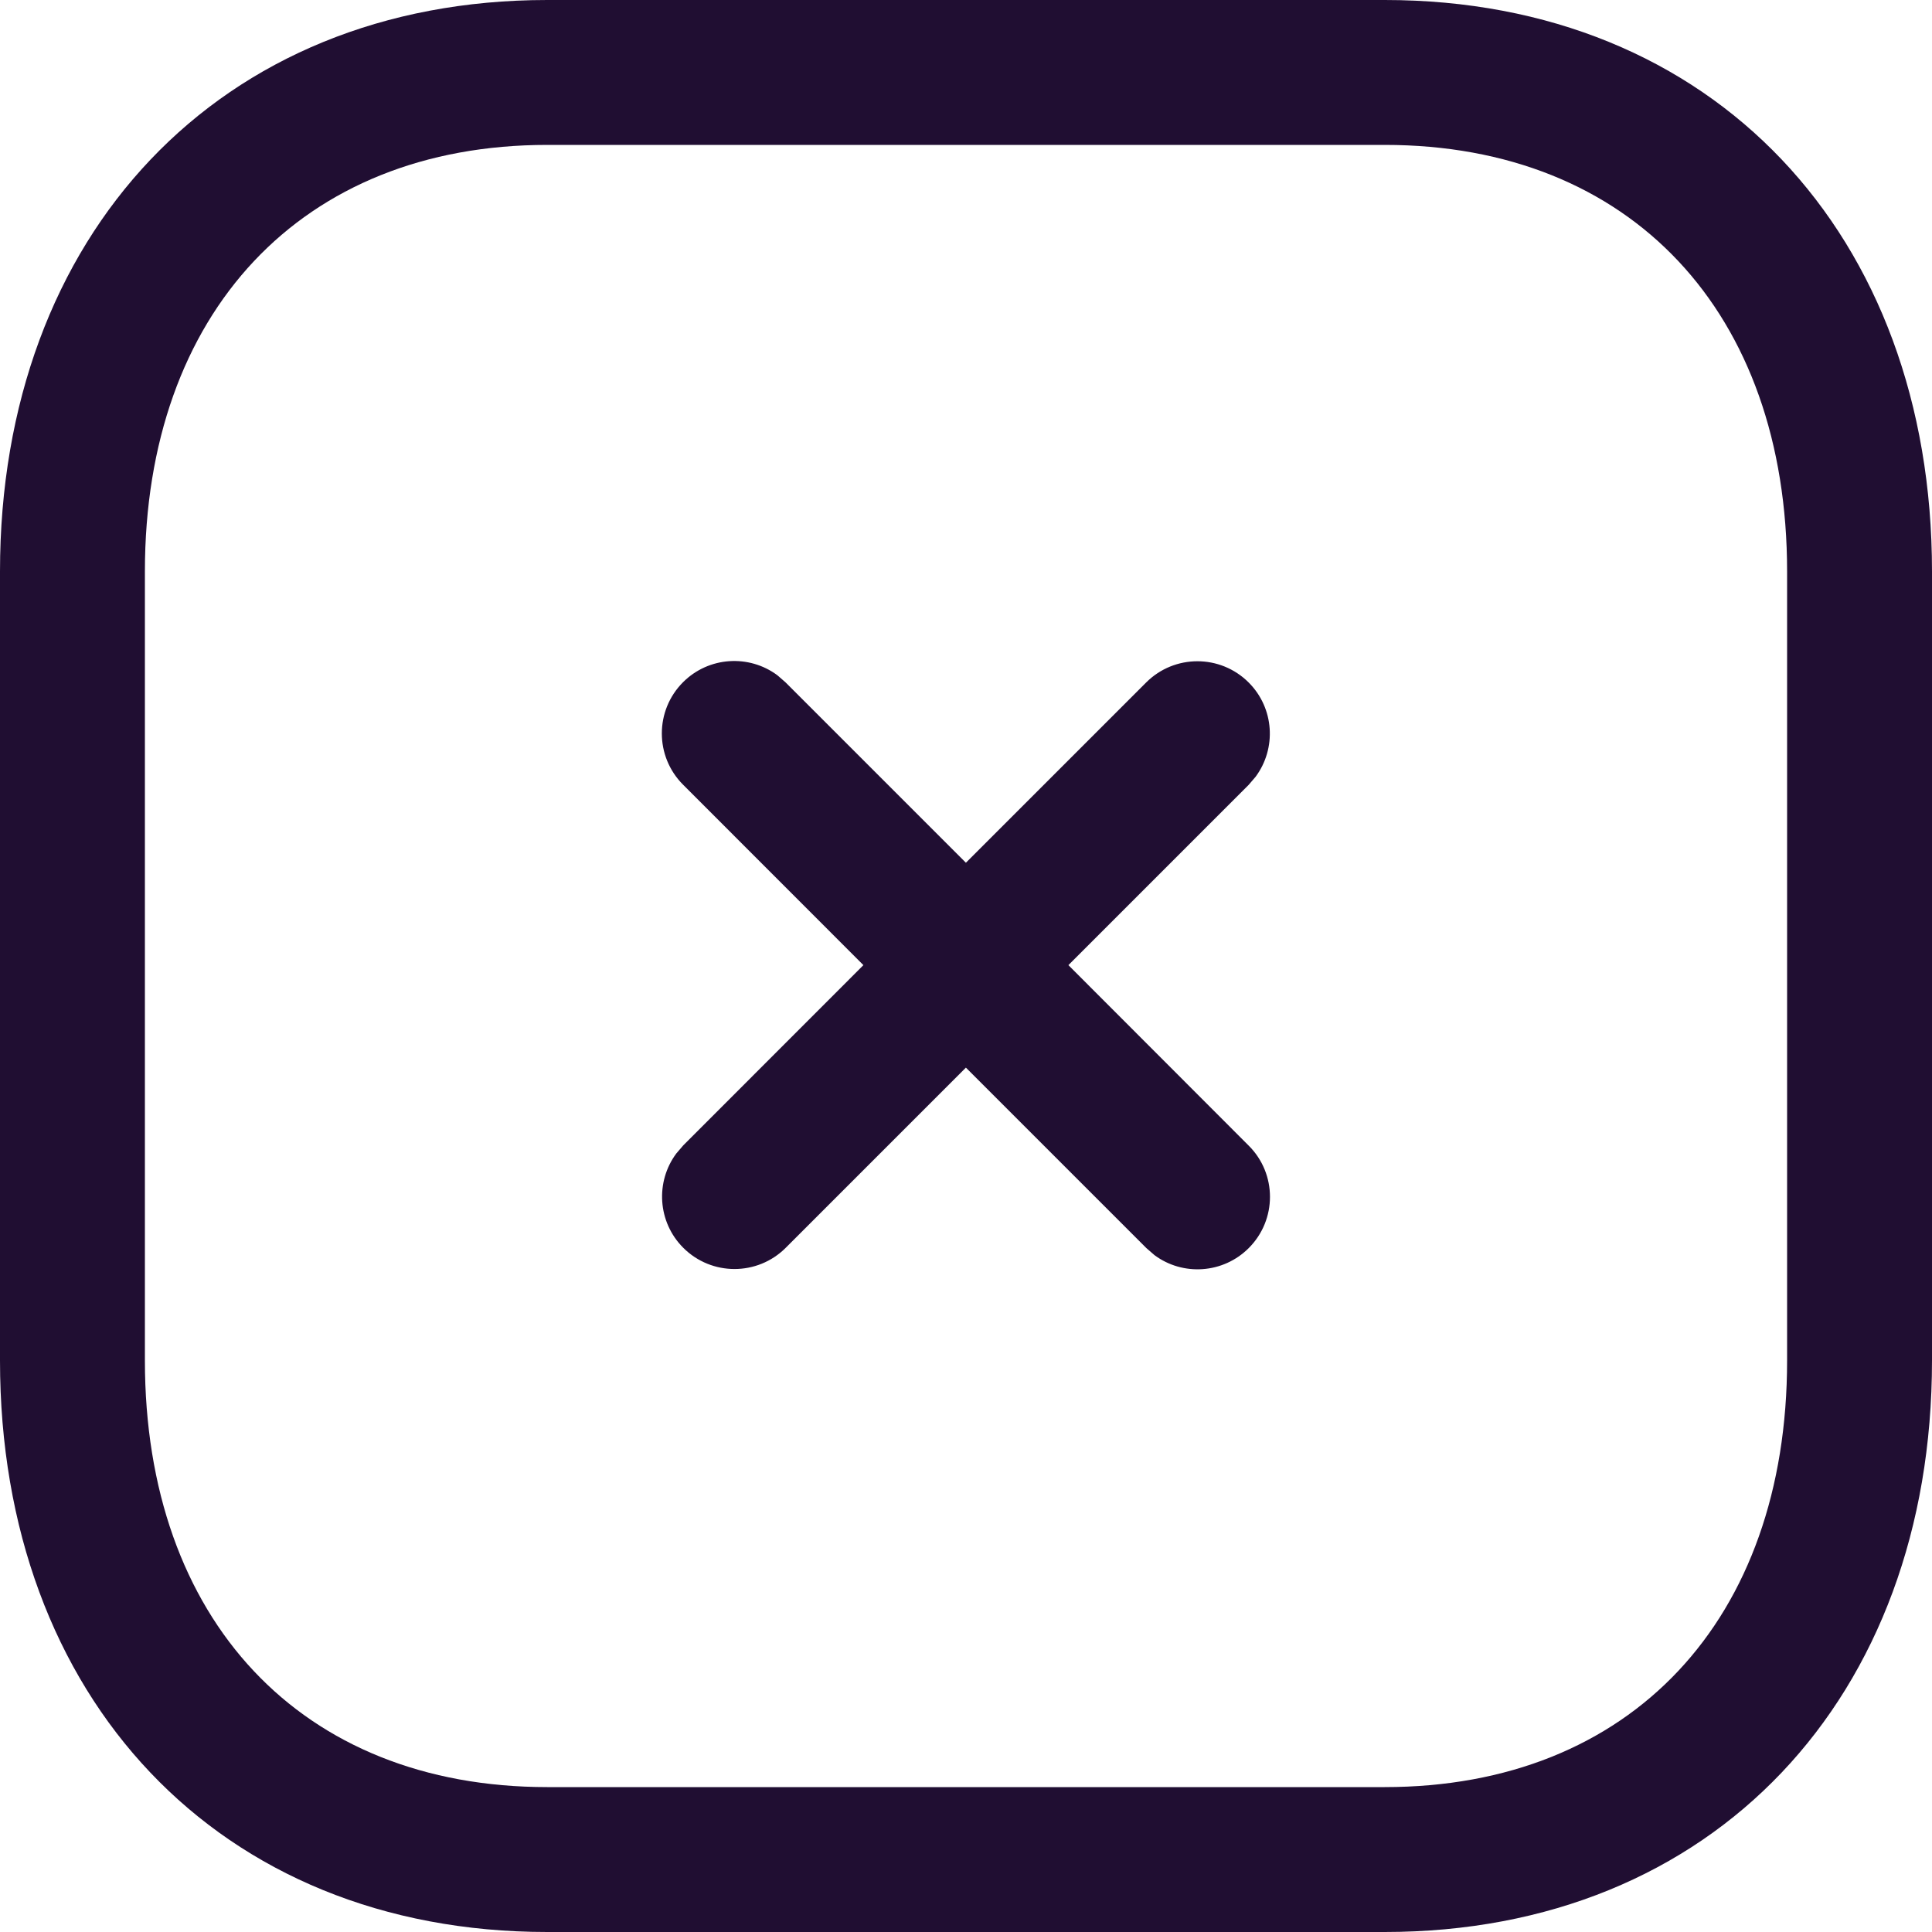
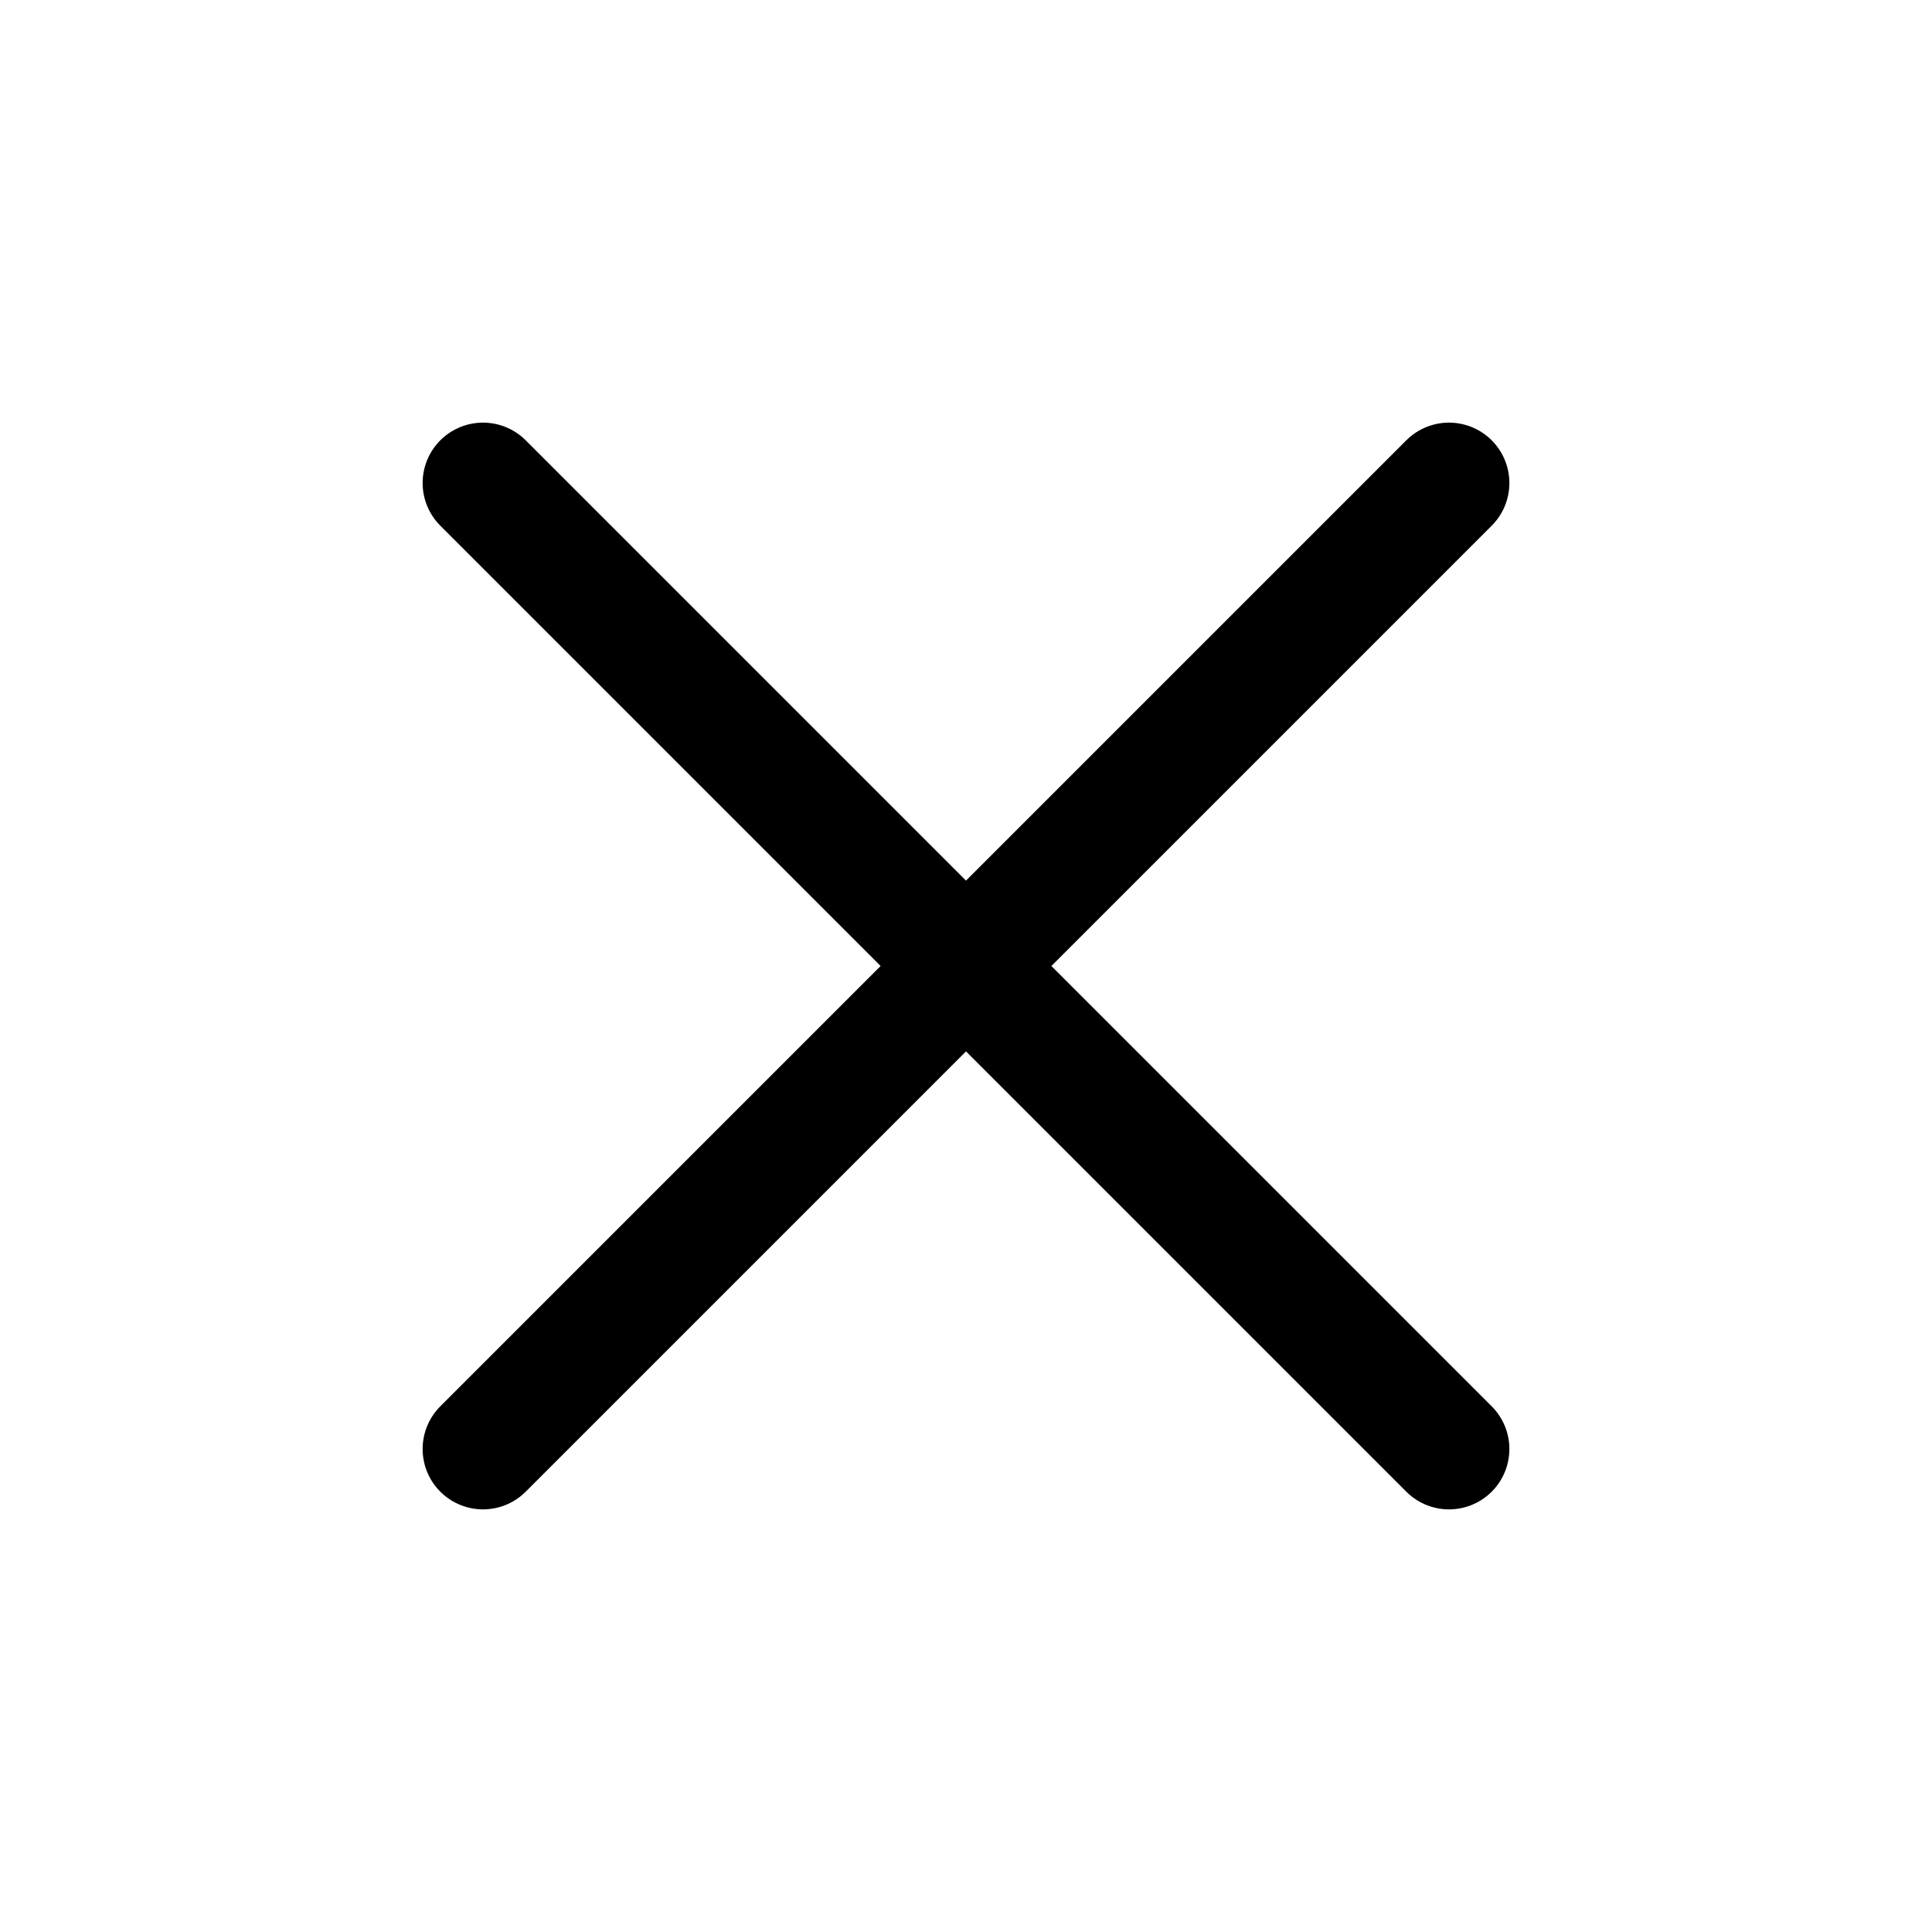
- <svg xmlns="http://www.w3.org/2000/svg" width="20" height="20" viewBox="0 0 20 20" fill="none">
-   <path fill-rule="evenodd" clip-rule="evenodd" d="M14.335 0H5.665C2.268 0 0 2.433 0 5.916V14.084C0 17.571 2.262 20 5.665 20H14.334C17.738 20 20 17.571 20 14.084V5.916C20 2.43 17.738 0 14.335 0ZM5.665 1.5H14.335C16.885 1.5 18.5 3.235 18.5 5.916V14.084C18.5 16.765 16.885 18.5 14.334 18.5H5.665C3.115 18.5 1.5 16.765 1.5 14.084V5.916C1.5 3.239 3.121 1.5 5.665 1.5ZM7.071 7.062C7.337 6.796 7.754 6.772 8.047 6.99L8.131 7.063L9.999 8.931L11.865 7.065C12.158 6.772 12.633 6.772 12.926 7.065C13.192 7.331 13.216 7.747 12.998 8.041L12.926 8.125L11.06 9.991L12.927 11.86C13.22 12.152 13.22 12.627 12.927 12.92C12.661 13.186 12.244 13.211 11.951 12.993L11.867 12.92L9.999 11.052L8.134 12.917C7.841 13.21 7.366 13.21 7.073 12.917C6.807 12.651 6.783 12.234 7.001 11.941L7.073 11.857L8.938 9.991L7.071 8.123C6.778 7.83 6.778 7.355 7.071 7.062Z" fill="#200E32" />
+ <svg xmlns="http://www.w3.org/2000/svg" fill="none" viewBox="0 0 24 24" stroke-width="1.5" stroke="currentColor">
+   <path stroke-linecap="round" stroke-linejoin="round" d="M6 18L18 6M6 6l12 12" />
</svg>
